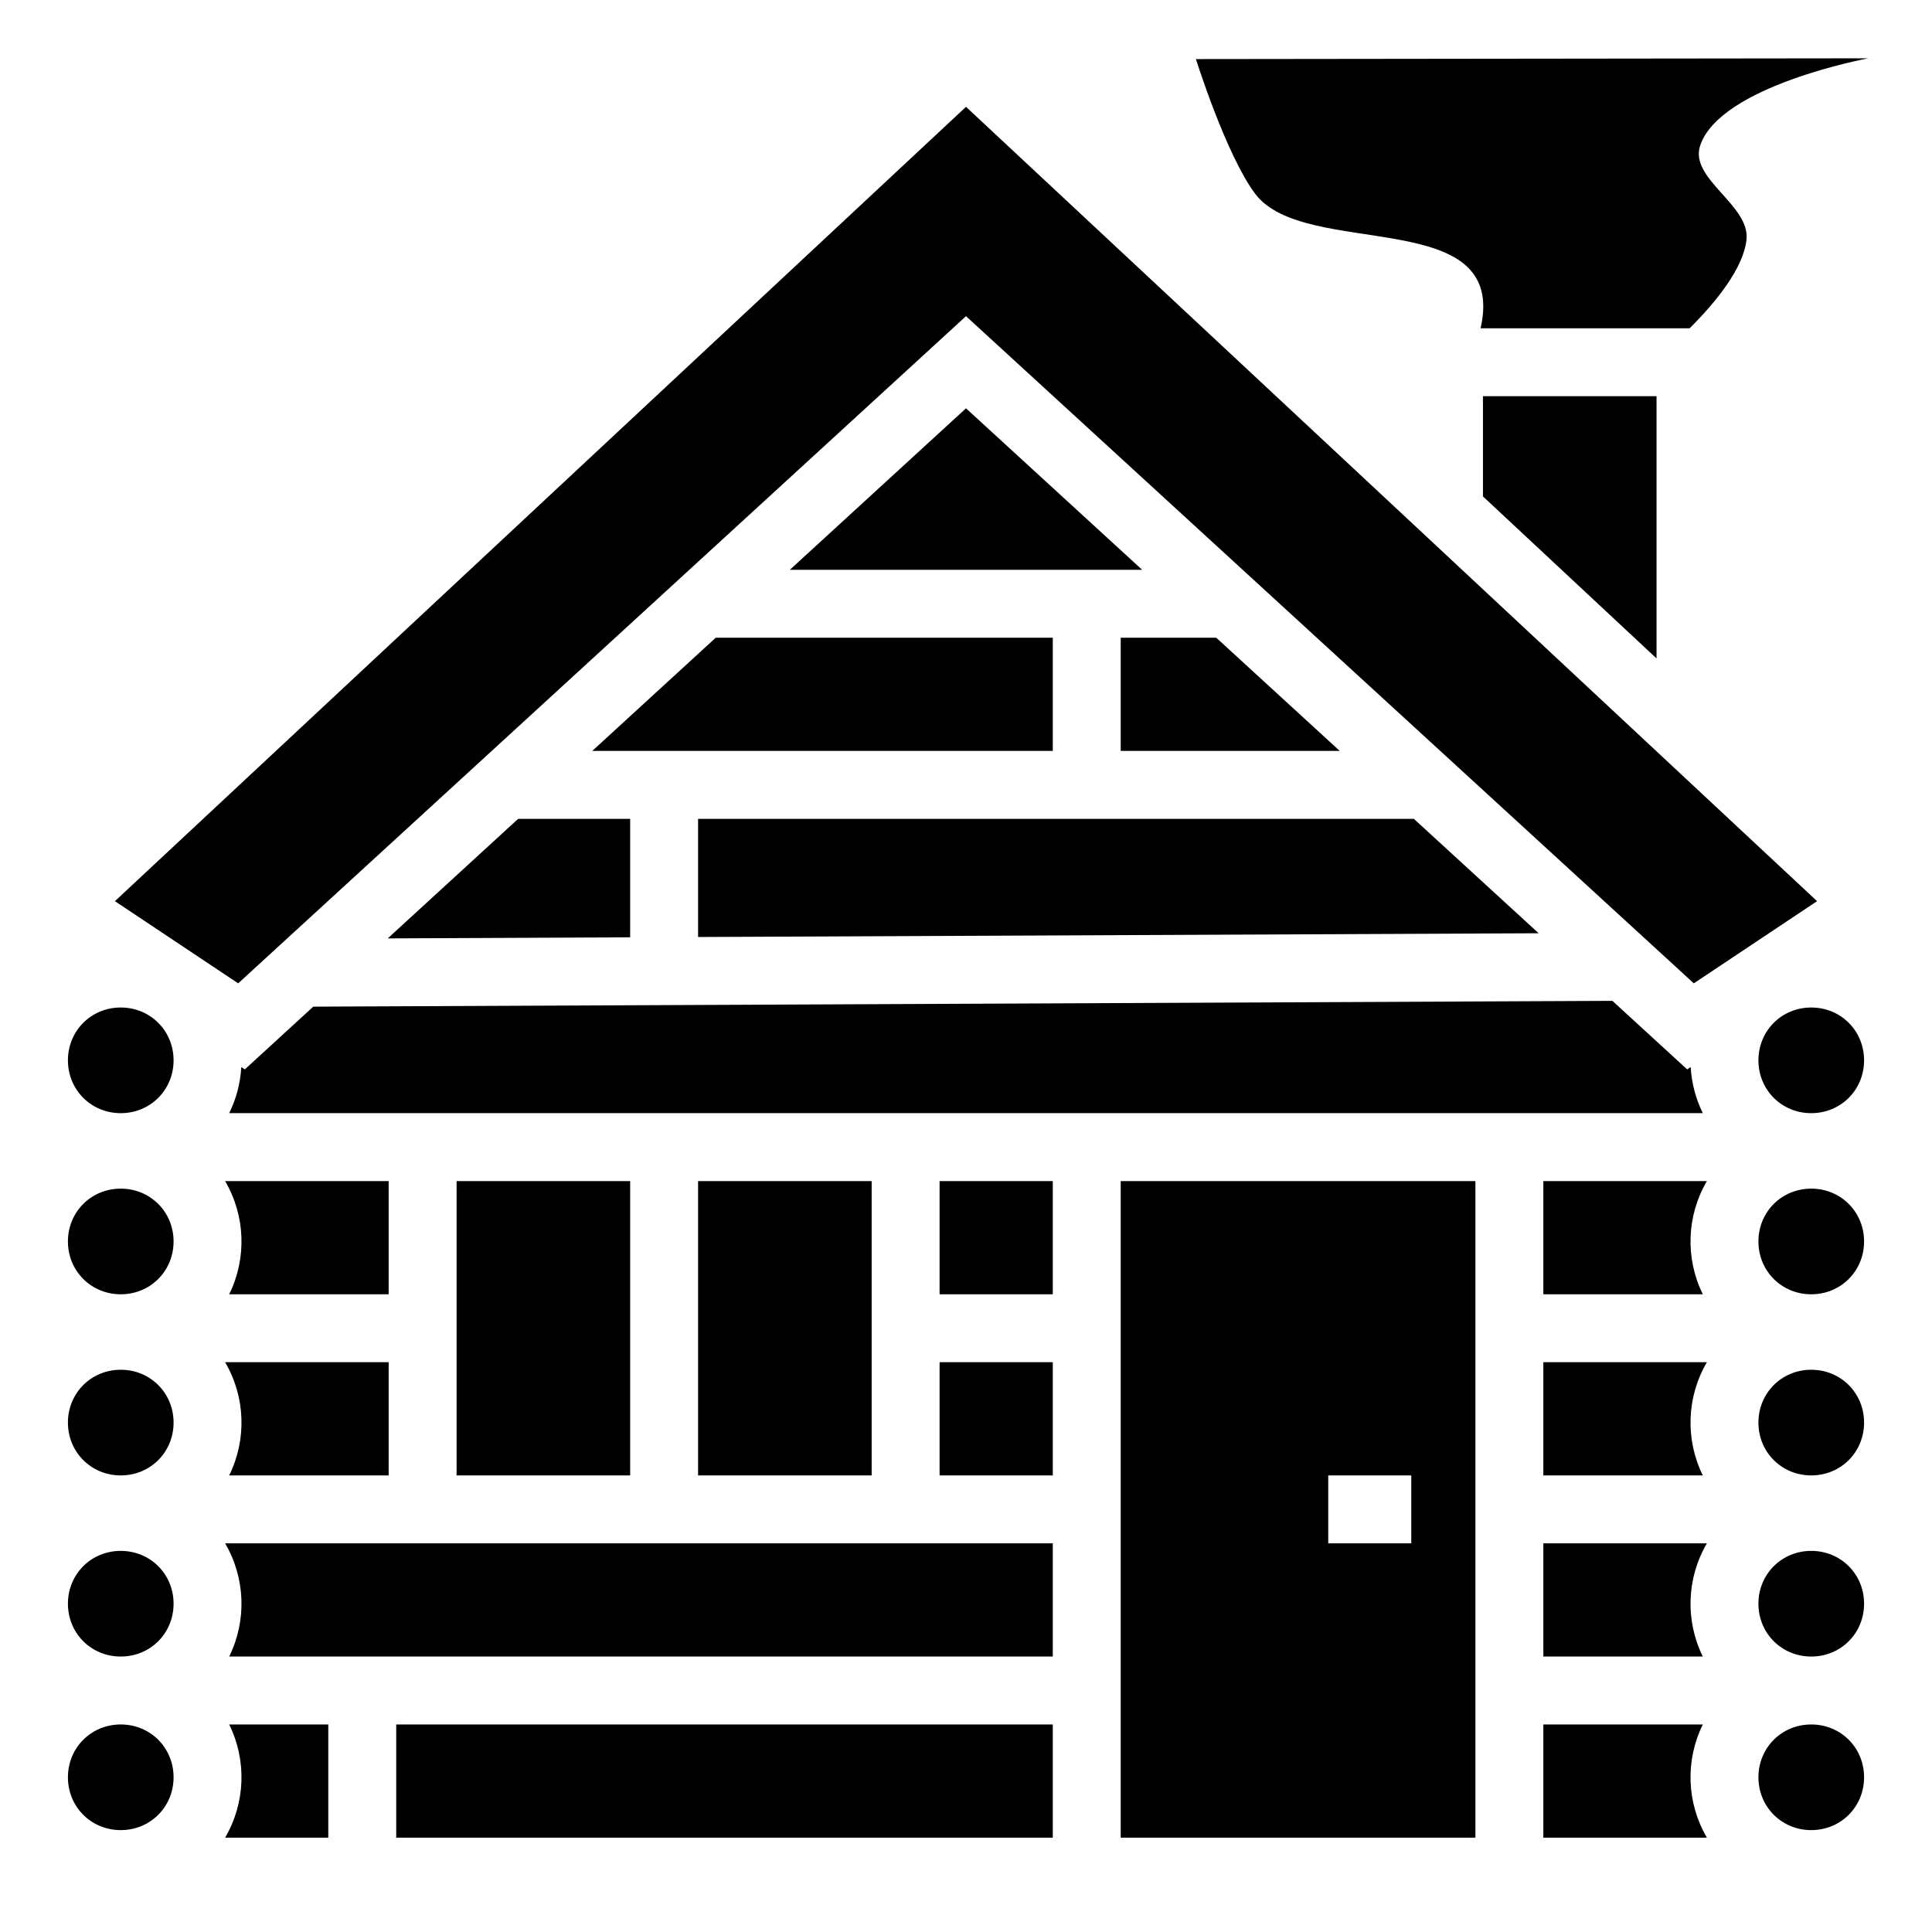
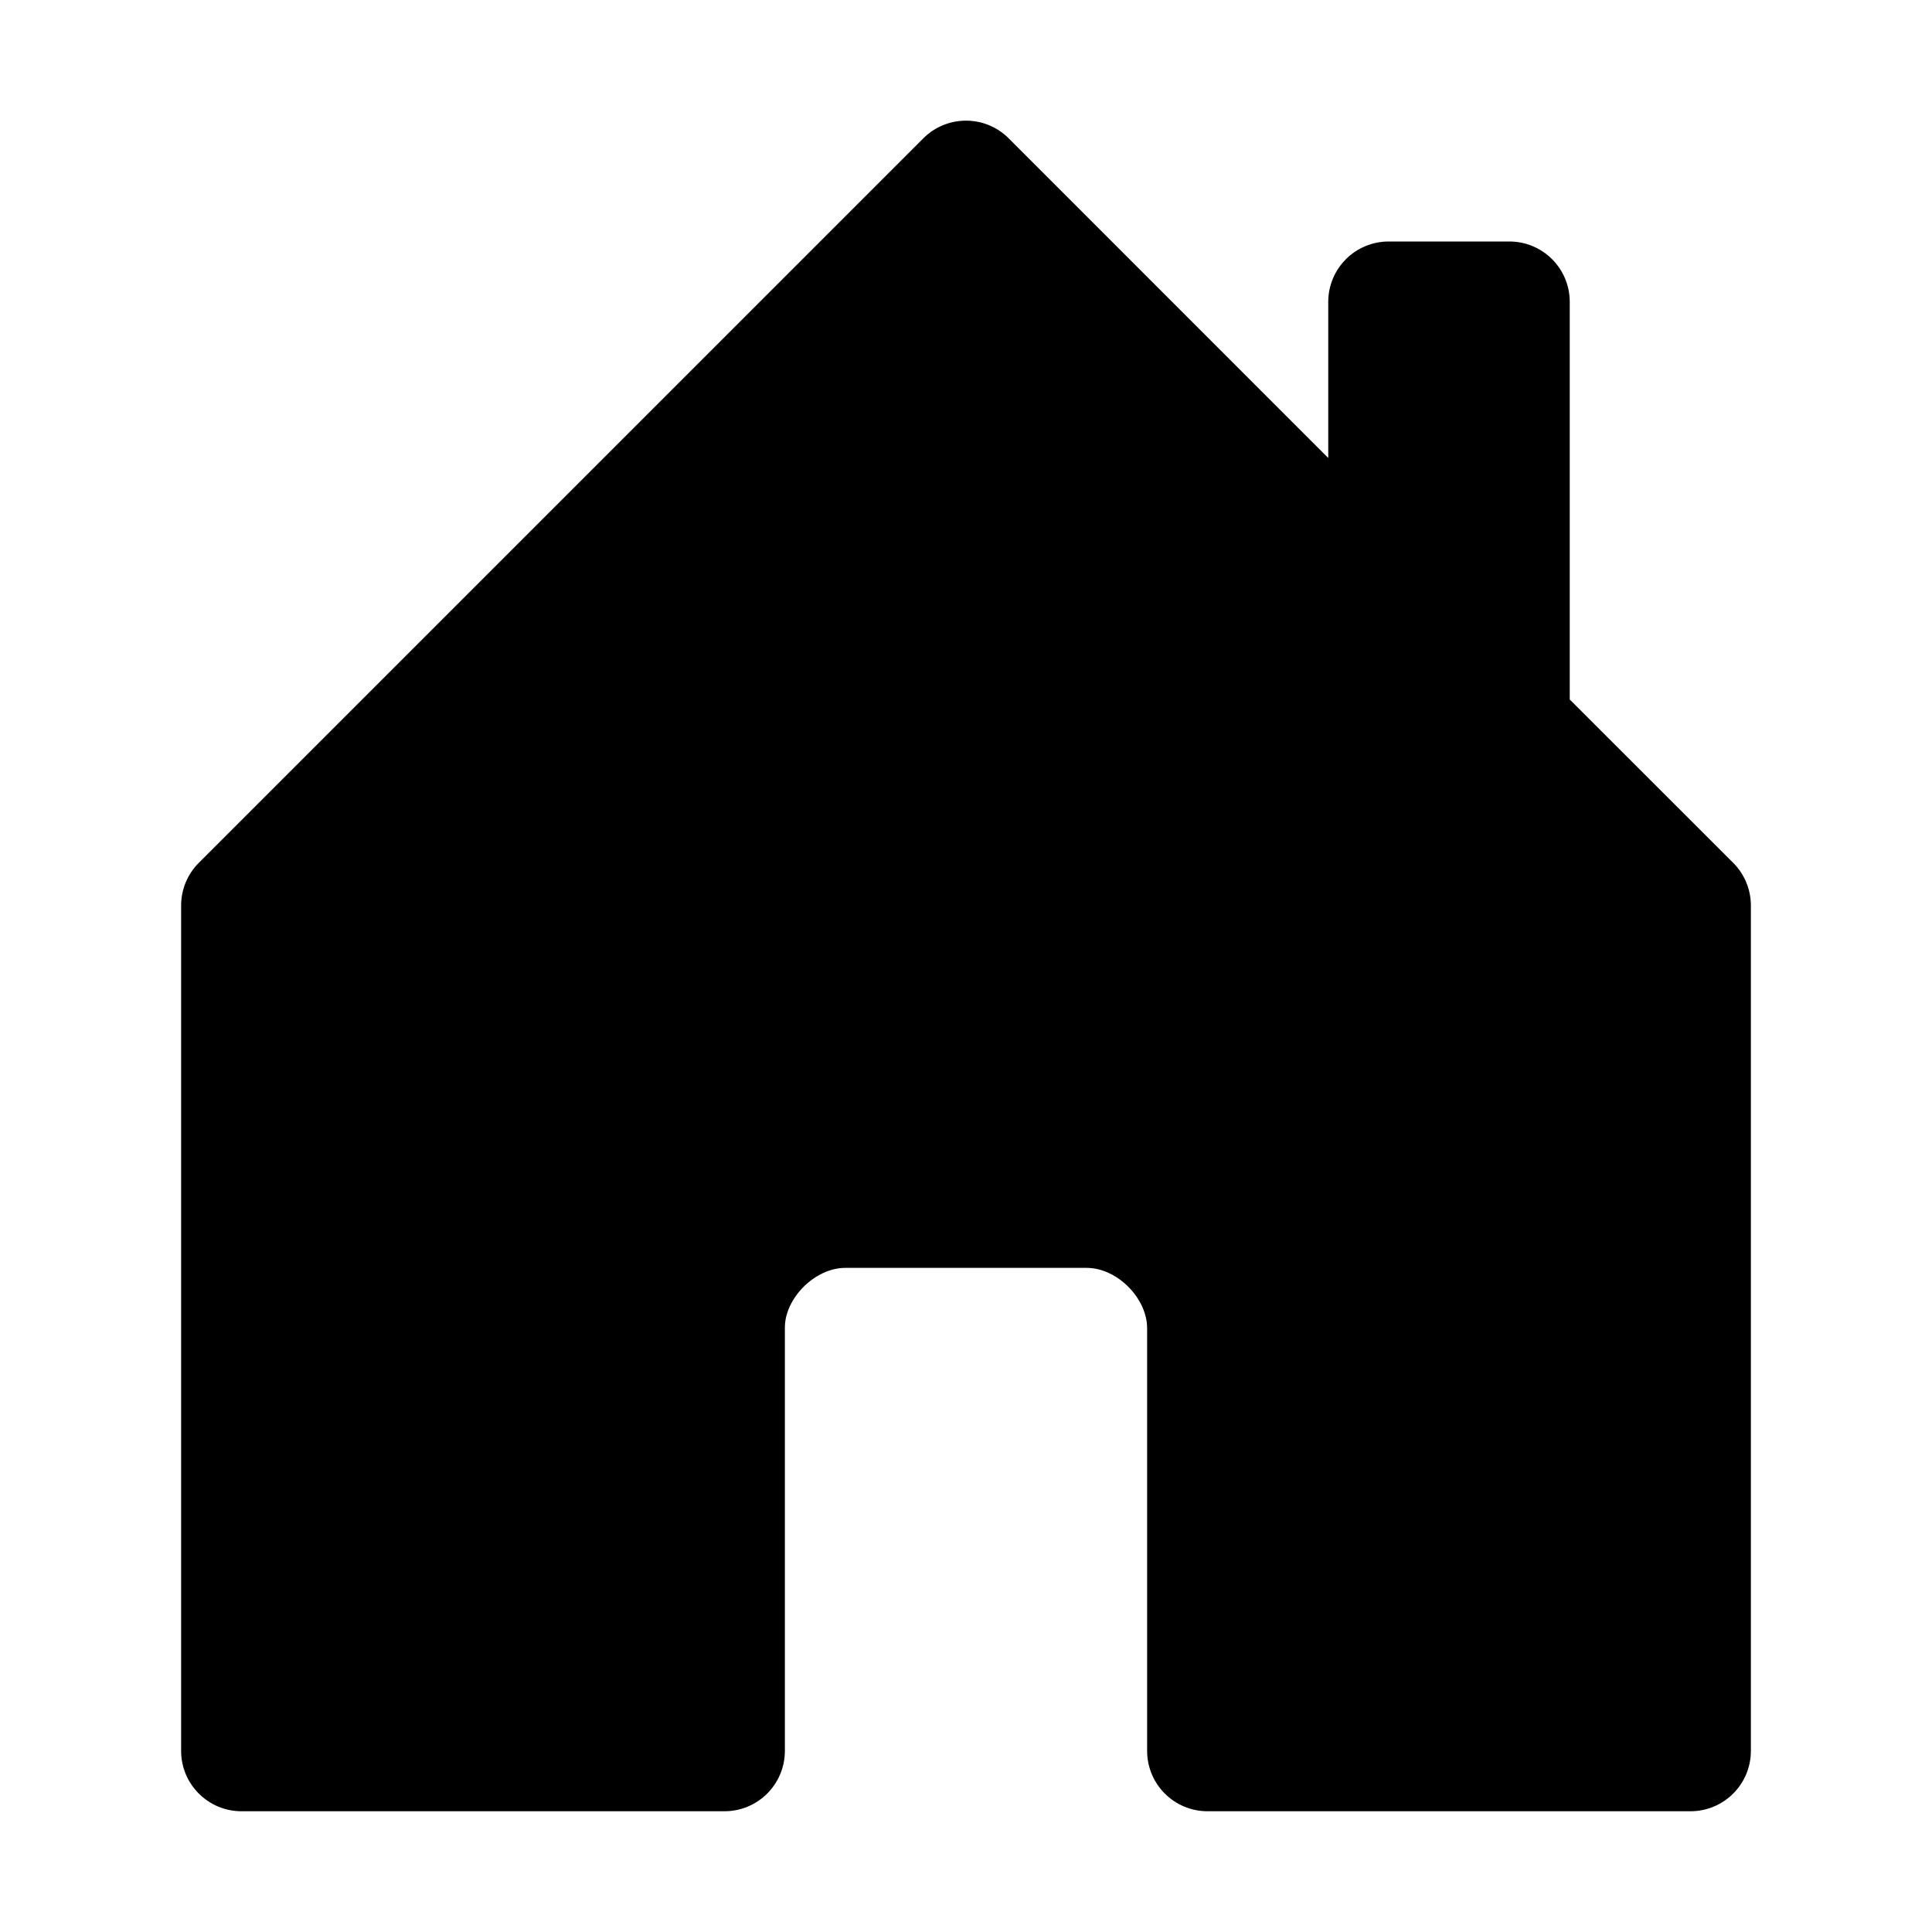
- <svg xmlns="http://www.w3.org/2000/svg" stroke="currentColor" fill="currentColor" stroke-width="0" viewBox="0 0 512 512" height="1em" width="1em">
-   <path d="M495.145 15.451l-178.215.205s7.918 25.215 15.652 35.63c13.155 17.712 67.295 2.752 59.79 35.714h55.4c6.995-6.98 14.212-15.862 15.064-23.44 1.035-9.207-15.175-16.126-12.29-24.931 5.22-15.92 44.599-23.178 44.599-23.178zM256 28.311L30.455 238.82l32.666 21.777L256 83.79l192.879 176.807 32.666-21.778L256 28.31zM393 105v26.555l46 42.933V105h-46zm-137 3.209L209.318 151h93.364L256 108.209zM189.682 169l-32.727 30H279v-30h-89.318zM297 169v30h58.045l-32.727-30H297zm-159.682 48l-34.564 31.684 64.246-.288V217h-29.682zM185 217v31.316l222.76-.994L374.682 217H185zm242.303 48.236L83.02 266.773l-18.141 16.63-.932-.622A31.64 31.64 0 0 1 60.737 295H451.263a31.64 31.64 0 0 1-3.211-12.219l-.932.621-19.818-18.166zM32 267c-7.839 0-14 6.161-14 14s6.161 14 14 14 14-6.161 14-14-6.161-14-14-14zm448 0c-7.839 0-14 6.161-14 14s6.161 14 14 14 14-6.161 14-14-6.161-14-14-14zM59.656 313a31.659 31.659 0 0 1 1.08 30H103v-30H59.656zM121 313v78h46v-78h-46zm64 0v78h46v-78h-46zm64 0v30h30v-30h-30zm48 0v174h94V313h-94zm112 0v30h42.264a31.659 31.659 0 0 1 1.08-30H409zm-377 2c-7.839 0-14 6.161-14 14s6.161 14 14 14 14-6.161 14-14-6.161-14-14-14zm448 0c-7.839 0-14 6.161-14 14s6.161 14 14 14 14-6.161 14-14-6.161-14-14-14zM59.656 361a31.659 31.659 0 0 1 1.08 30H103v-30H59.656zM249 361v30h30v-30h-30zm160 0v30h42.264a31.659 31.659 0 0 1 1.08-30H409zm-377 2c-7.839 0-14 6.161-14 14s6.161 14 14 14 14-6.161 14-14-6.161-14-14-14zm448 0c-7.839 0-14 6.161-14 14s6.161 14 14 14 14-6.161 14-14-6.161-14-14-14zm-128 28h22v18h-22v-18zM59.656 409a31.659 31.659 0 0 1 1.08 30H279v-30H59.656zM409 409v30h42.264a31.659 31.659 0 0 1 1.08-30H409zm-377 2c-7.839 0-14 6.161-14 14s6.161 14 14 14 14-6.161 14-14-6.161-14-14-14zm448 0c-7.839 0-14 6.161-14 14s6.161 14 14 14 14-6.161 14-14-6.161-14-14-14zM32 457c-7.839 0-14 6.161-14 14s6.161 14 14 14 14-6.161 14-14-6.161-14-14-14zm28.736 0a31.659 31.659 0 0 1-1.08 30H87v-30H60.736zM105 457v30h174v-30H105zm304 0v30h43.344a31.659 31.659 0 0 1-1.08-30H409zm71 0c-7.839 0-14 6.161-14 14s6.161 14 14 14 14-6.161 14-14-6.161-14-14-14z" />
+ <svg xmlns="http://www.w3.org/2000/svg" width="16" height="16" fill="currentColor" class="bi bi-house-door-fill" viewBox="0 0 16 16">
+   <path d="M6.5 14.5v-3.505c0-.245.25-.495.5-.495h2c.25 0 .5.25.5.5v3.5a.5.5 0 0 0 .5.5h4a.5.5 0 0 0 .5-.5v-7a.5.5 0 0 0-.146-.354L13 5.793V2.5a.5.5 0 0 0-.5-.5h-1a.5.5 0 0 0-.5.5v1.293L8.354 1.146a.5.5 0 0 0-.708 0l-6 6A.5.5 0 0 0 1.5 7.5v7a.5.5 0 0 0 .5.5h4a.5.5 0 0 0 .5-.5Z" />
</svg>
